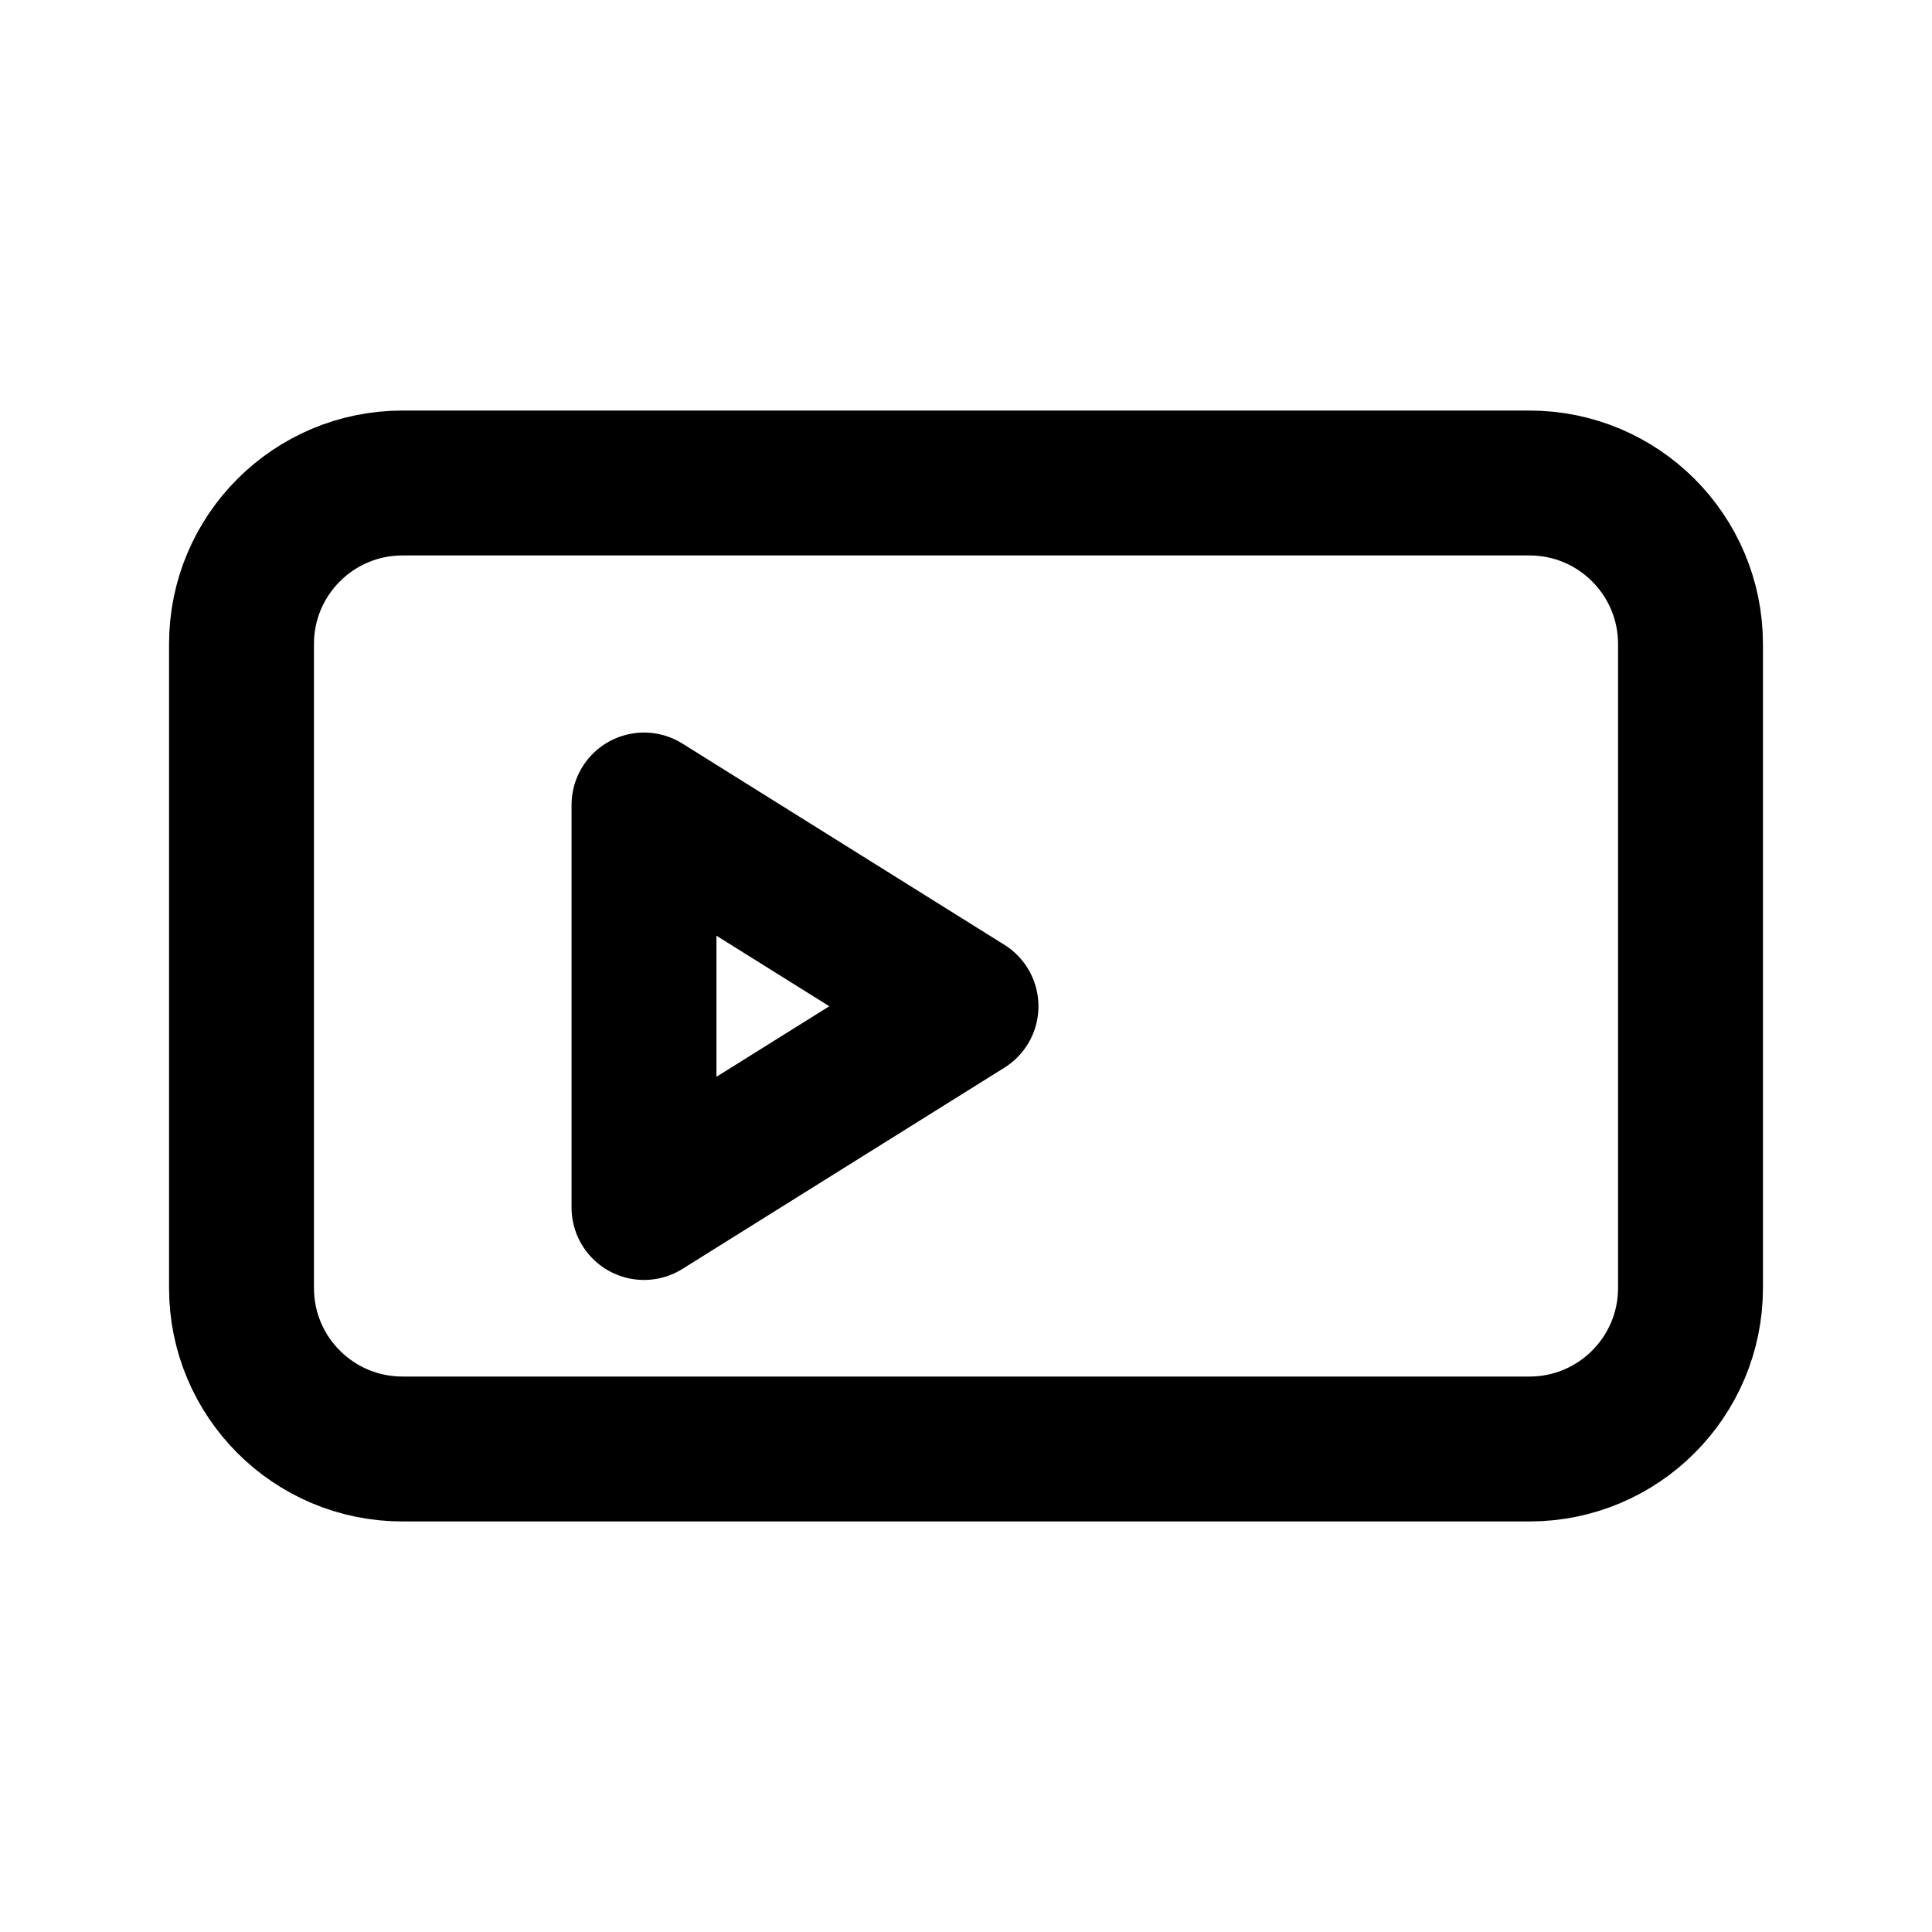
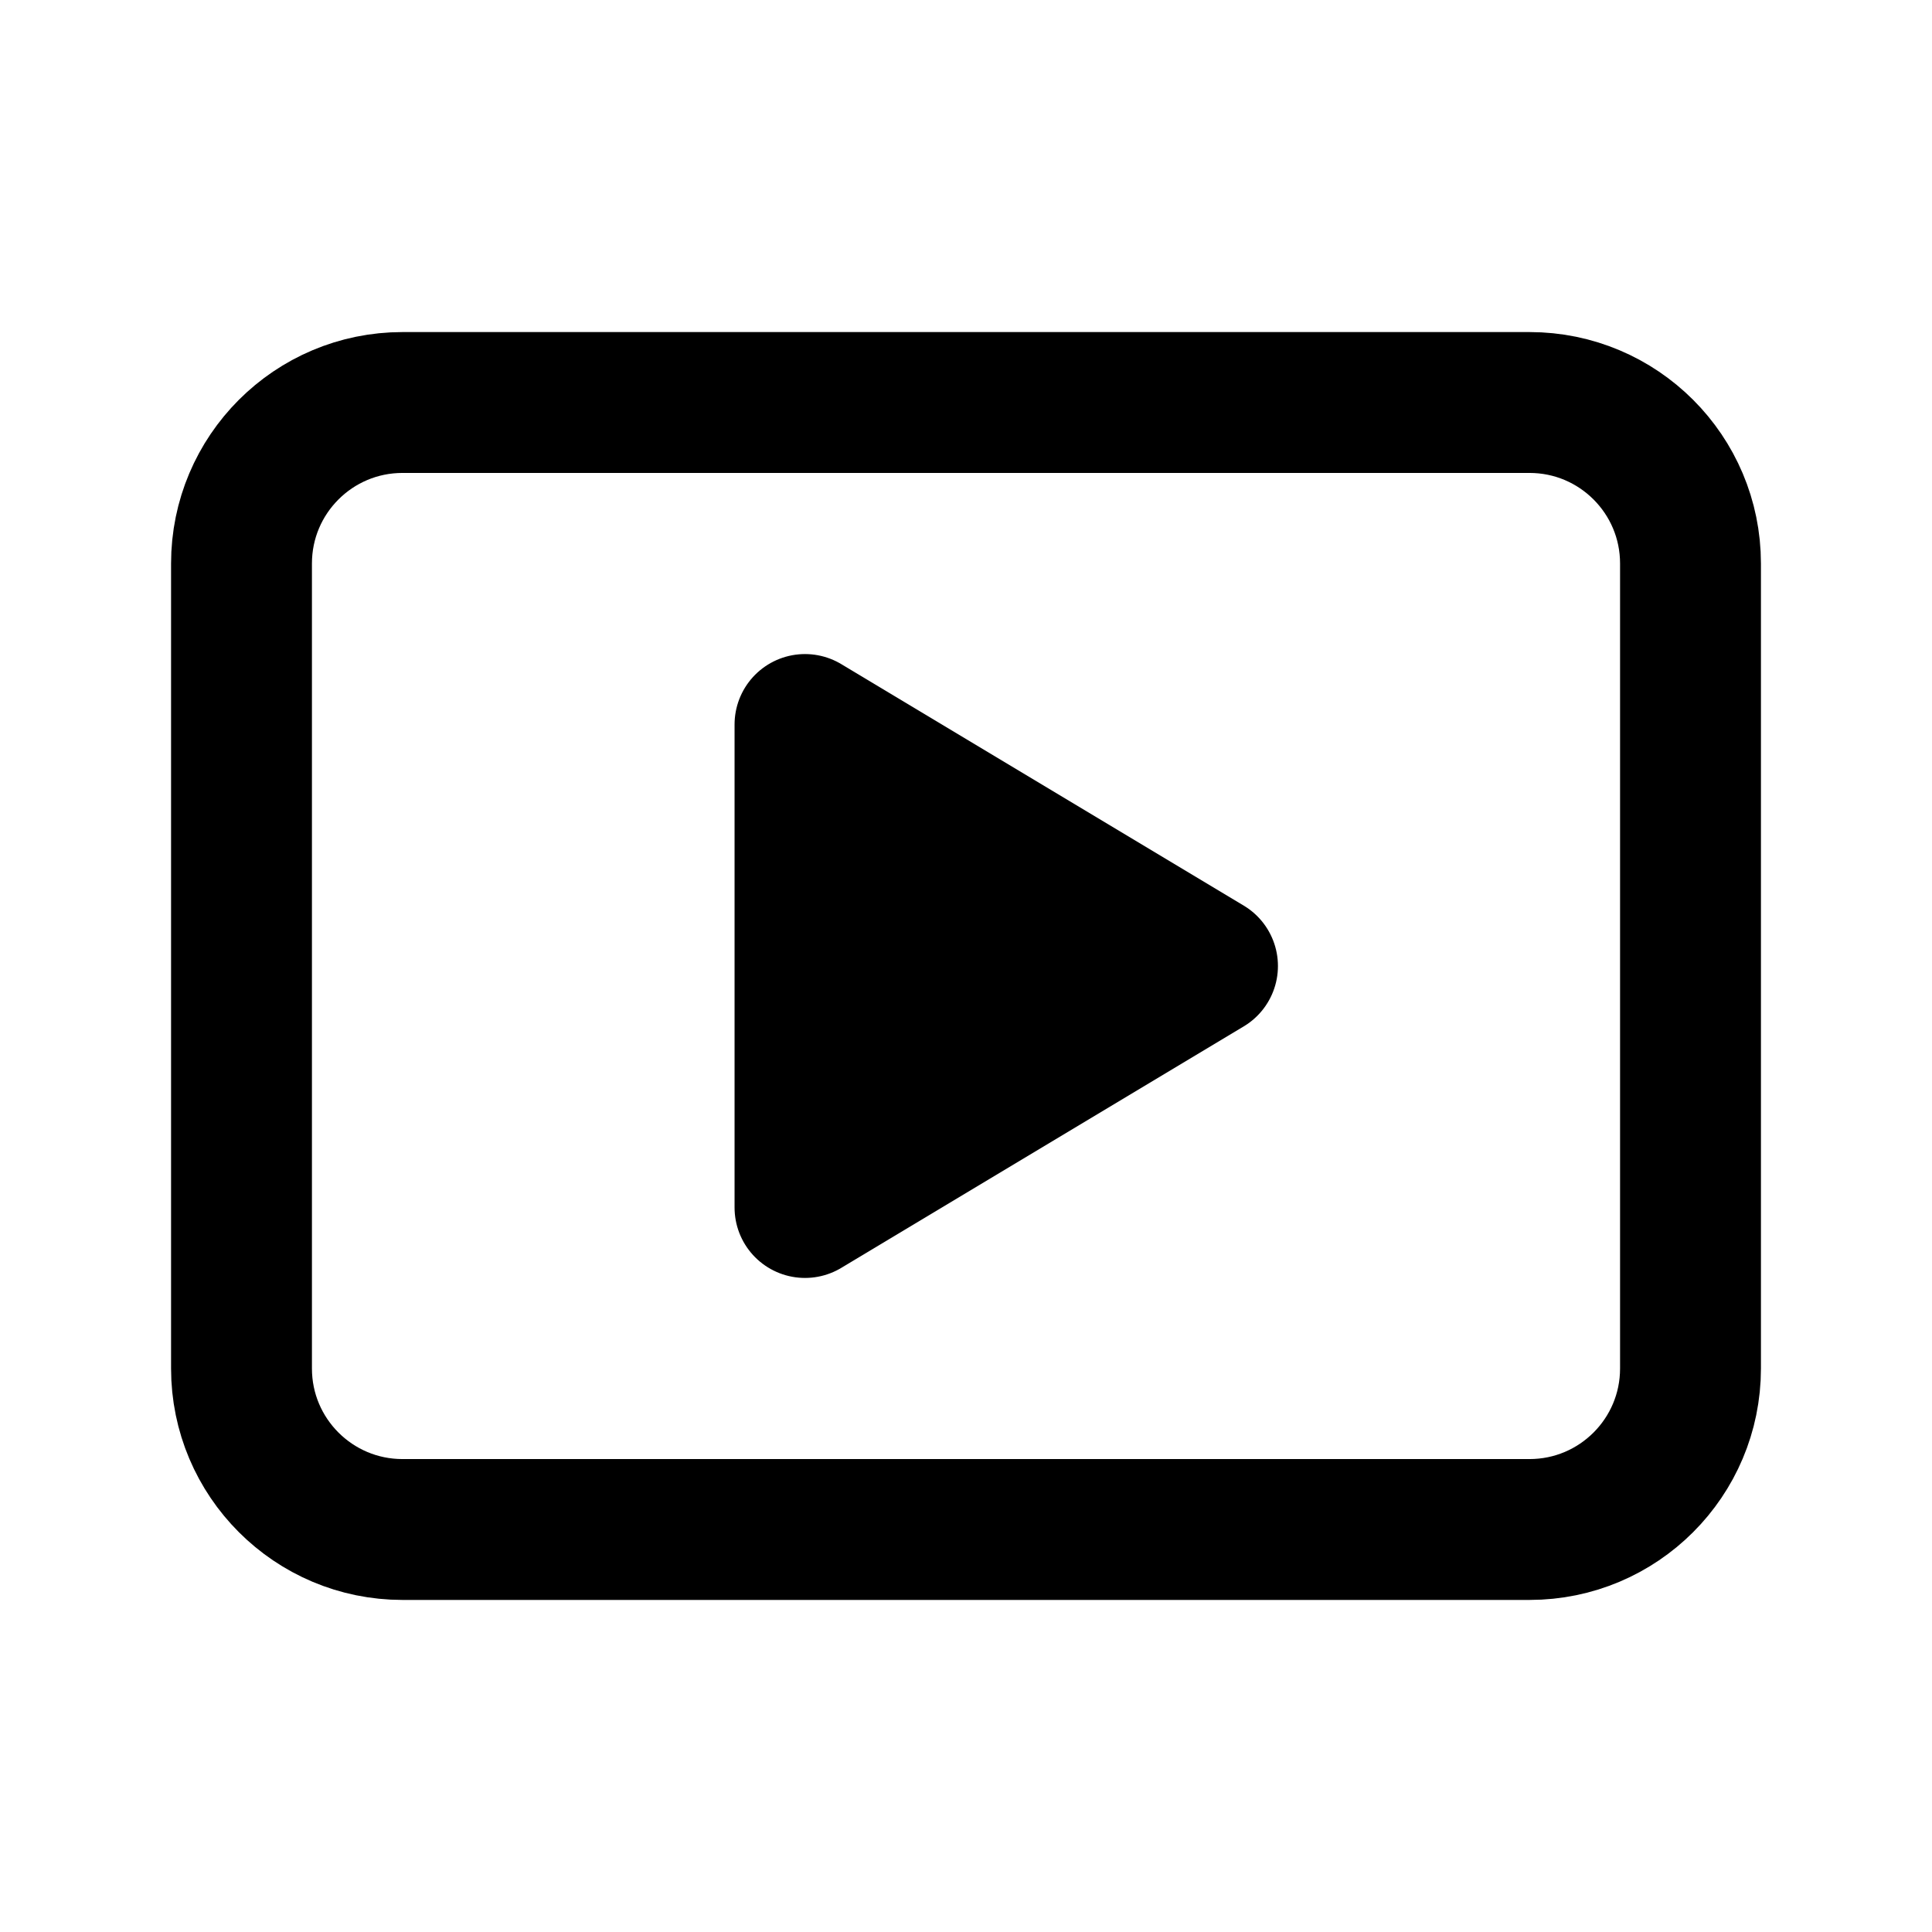
- <svg xmlns="http://www.w3.org/2000/svg" viewBox="0 0 24 24" fill="none" stroke="currentColor" stroke-width="1.8" stroke-linecap="round" stroke-linejoin="round">
-   <rect x="3" y="6" width="18" height="12" rx="2" />
-   <path d="M8 10l4 2.5L8 15V10z" />
+ <svg xmlns="http://www.w3.org/2000/svg" viewBox="0 0 24 24" fill="none" stroke="currentColor" stroke-width="1.75" stroke-linecap="round" stroke-linejoin="round">
+   <rect x="3" y="5" width="18" height="14" rx="2" />
+   <path d="m10 9 5 3-5 3Z" fill="currentColor" />
</svg>
